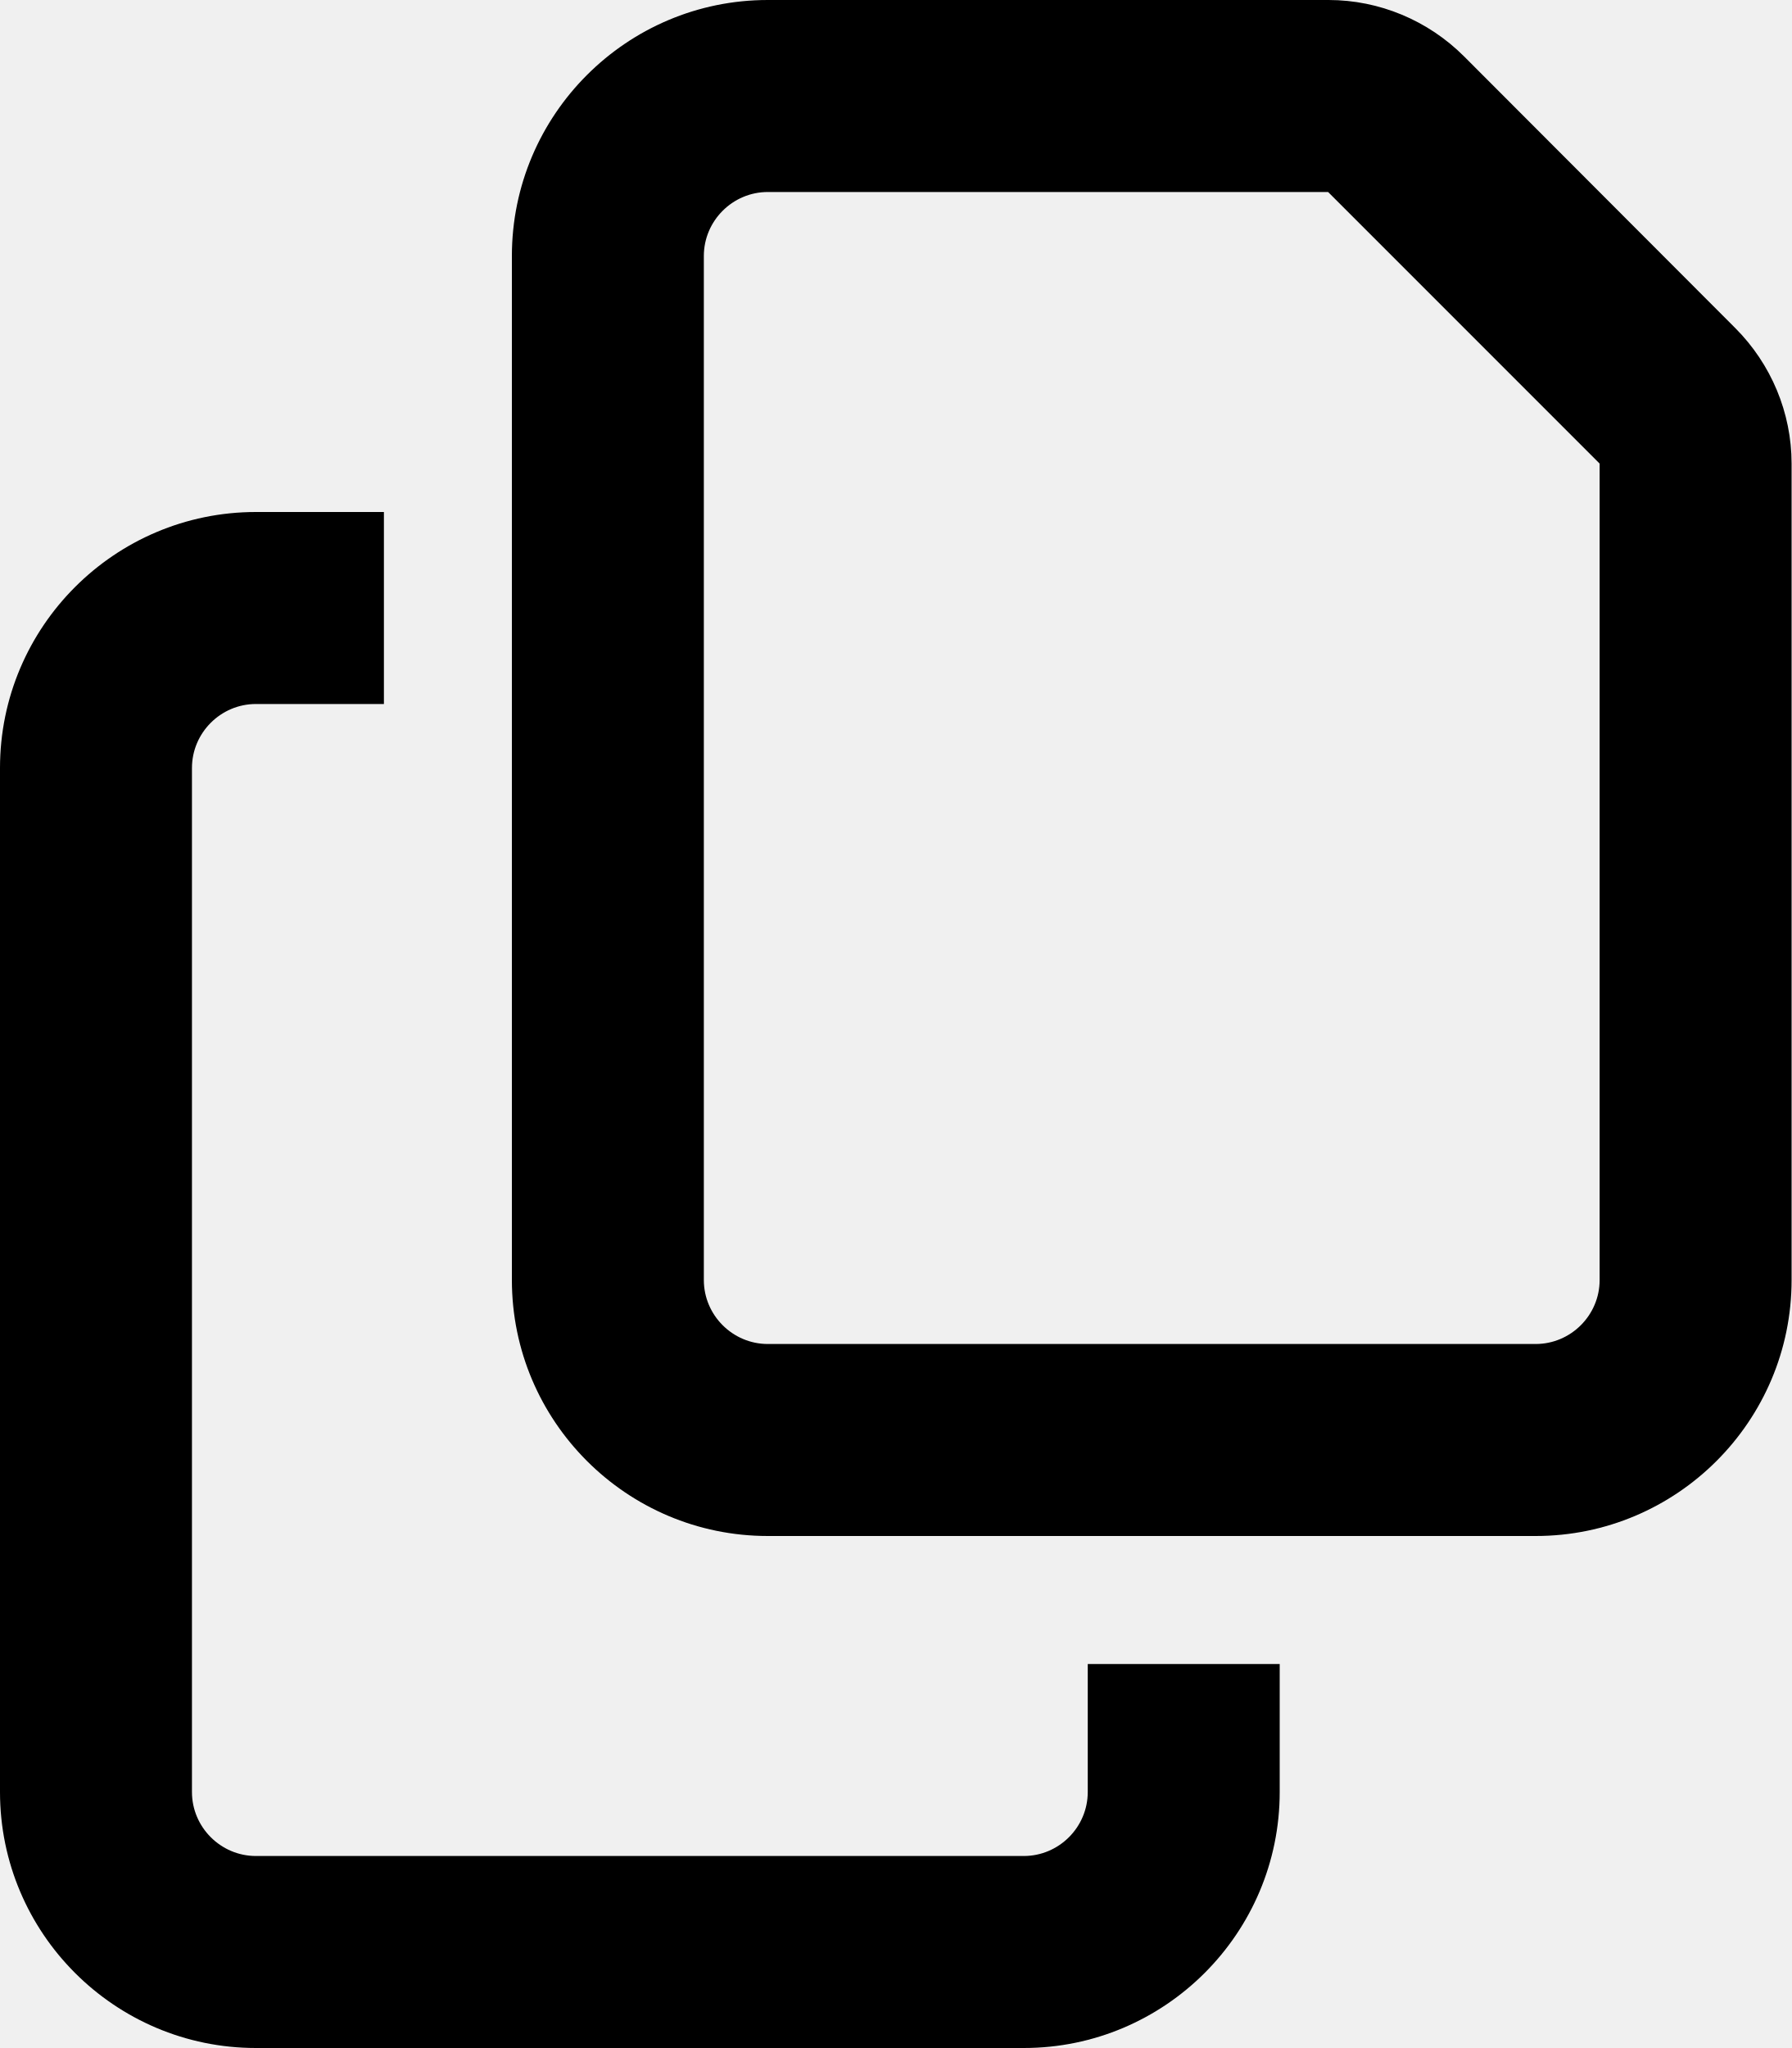
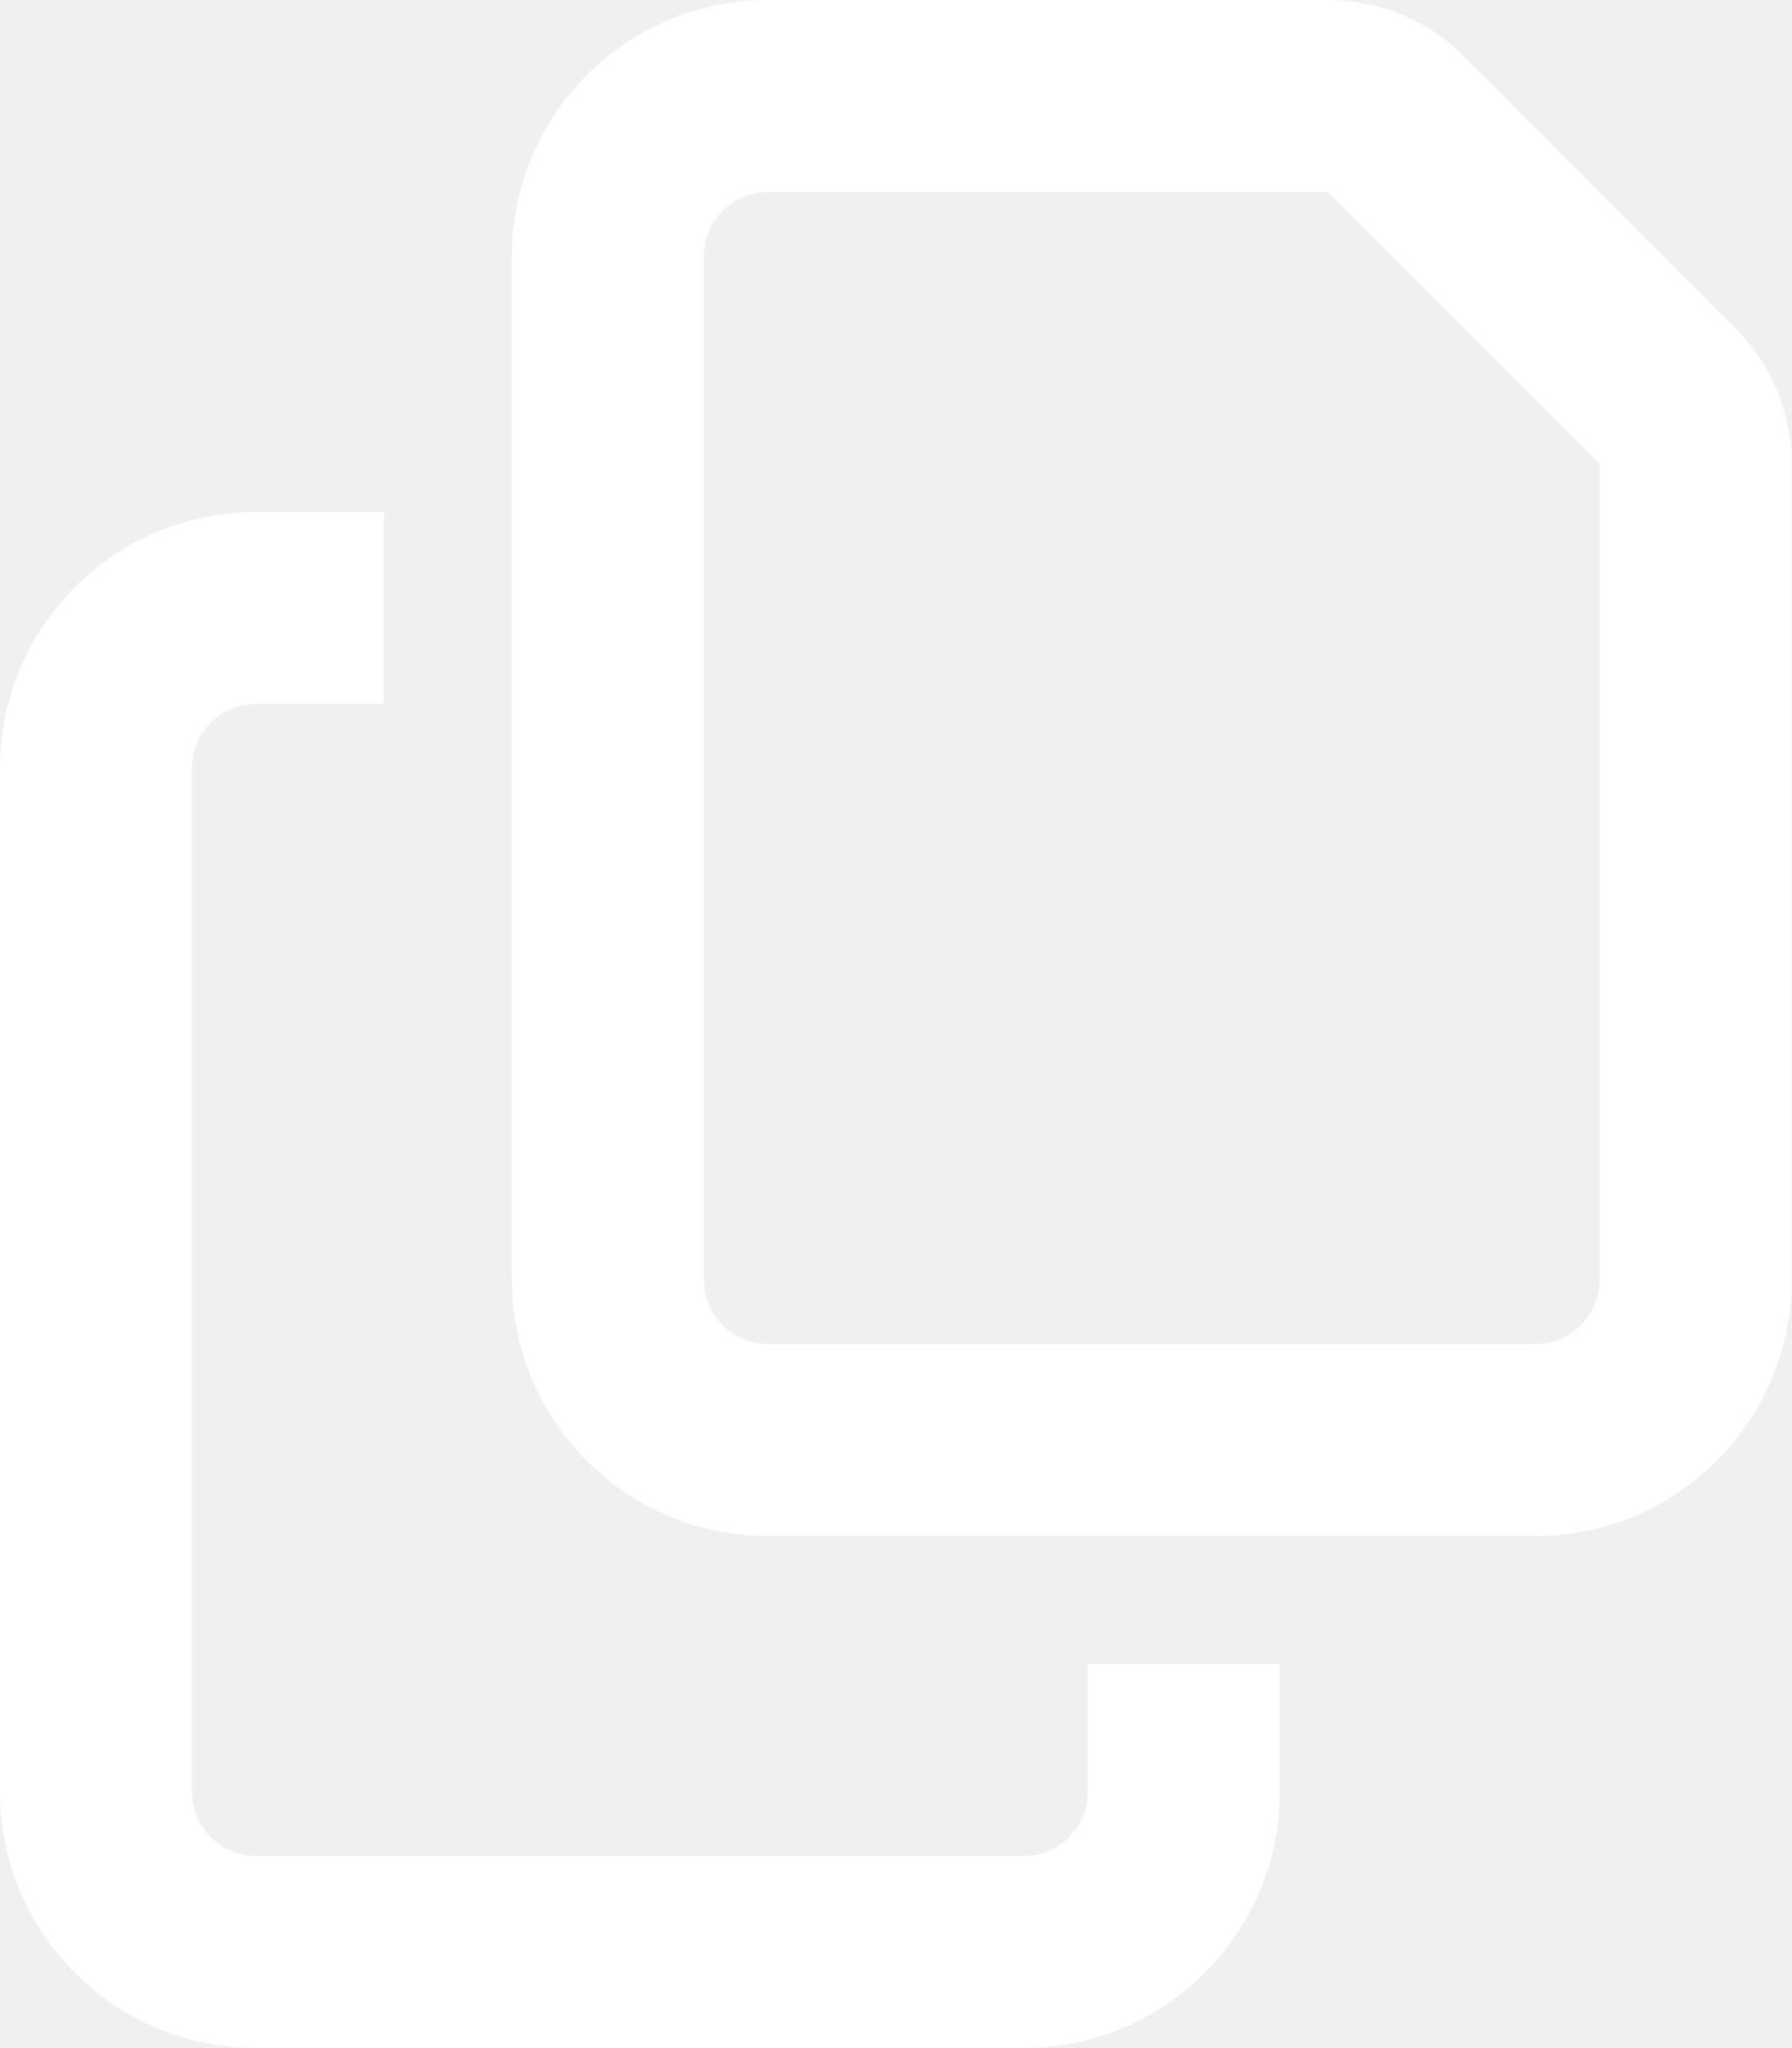
<svg xmlns="http://www.w3.org/2000/svg" viewBox="0 0 448 512">
-   <path d="M384 336H192c-8.8 0-16-7.2-16-16V64c0-8.8 7.2-16 16-16l140.1 0L400 115.9V320c0 8.8-7.2 16-16 16zM192 384H384c35.3 0 64-28.7 64-64V115.9c0-12.7-5.1-24.9-14.1-33.9L366.1 14.1c-9-9-21.2-14.1-33.9-14.1H192c-35.3 0-64 28.7-64 64V320c0 35.3 28.7 64 64 64zM64 128c-35.3 0-64 28.7-64 64V448c0 35.3 28.7 64 64 64H256c35.3 0 64-28.7 64-64V416H272v32c0 8.8-7.2 16-16 16H64c-8.8 0-16-7.2-16-16V192c0-8.8 7.2-16 16-16H96V128H64z" />
+   <path fill="#ffffff" d="M384 336H192c-8.8 0-16-7.2-16-16V64c0-8.8 7.2-16 16-16l140.1 0L400 115.9V320c0 8.8-7.2 16-16 16zM192 384H384c35.3 0 64-28.7 64-64V115.9c0-12.7-5.1-24.9-14.1-33.9L366.1 14.1c-9-9-21.2-14.1-33.9-14.1H192c-35.3 0-64 28.7-64 64V320c0 35.3 28.7 64 64 64zM64 128c-35.3 0-64 28.7-64 64V448c0 35.3 28.7 64 64 64H256c35.3 0 64-28.7 64-64V416H272v32c0 8.8-7.2 16-16 16H64c-8.8 0-16-7.2-16-16V192c0-8.8 7.2-16 16-16H96V128H64z" />
</svg>
